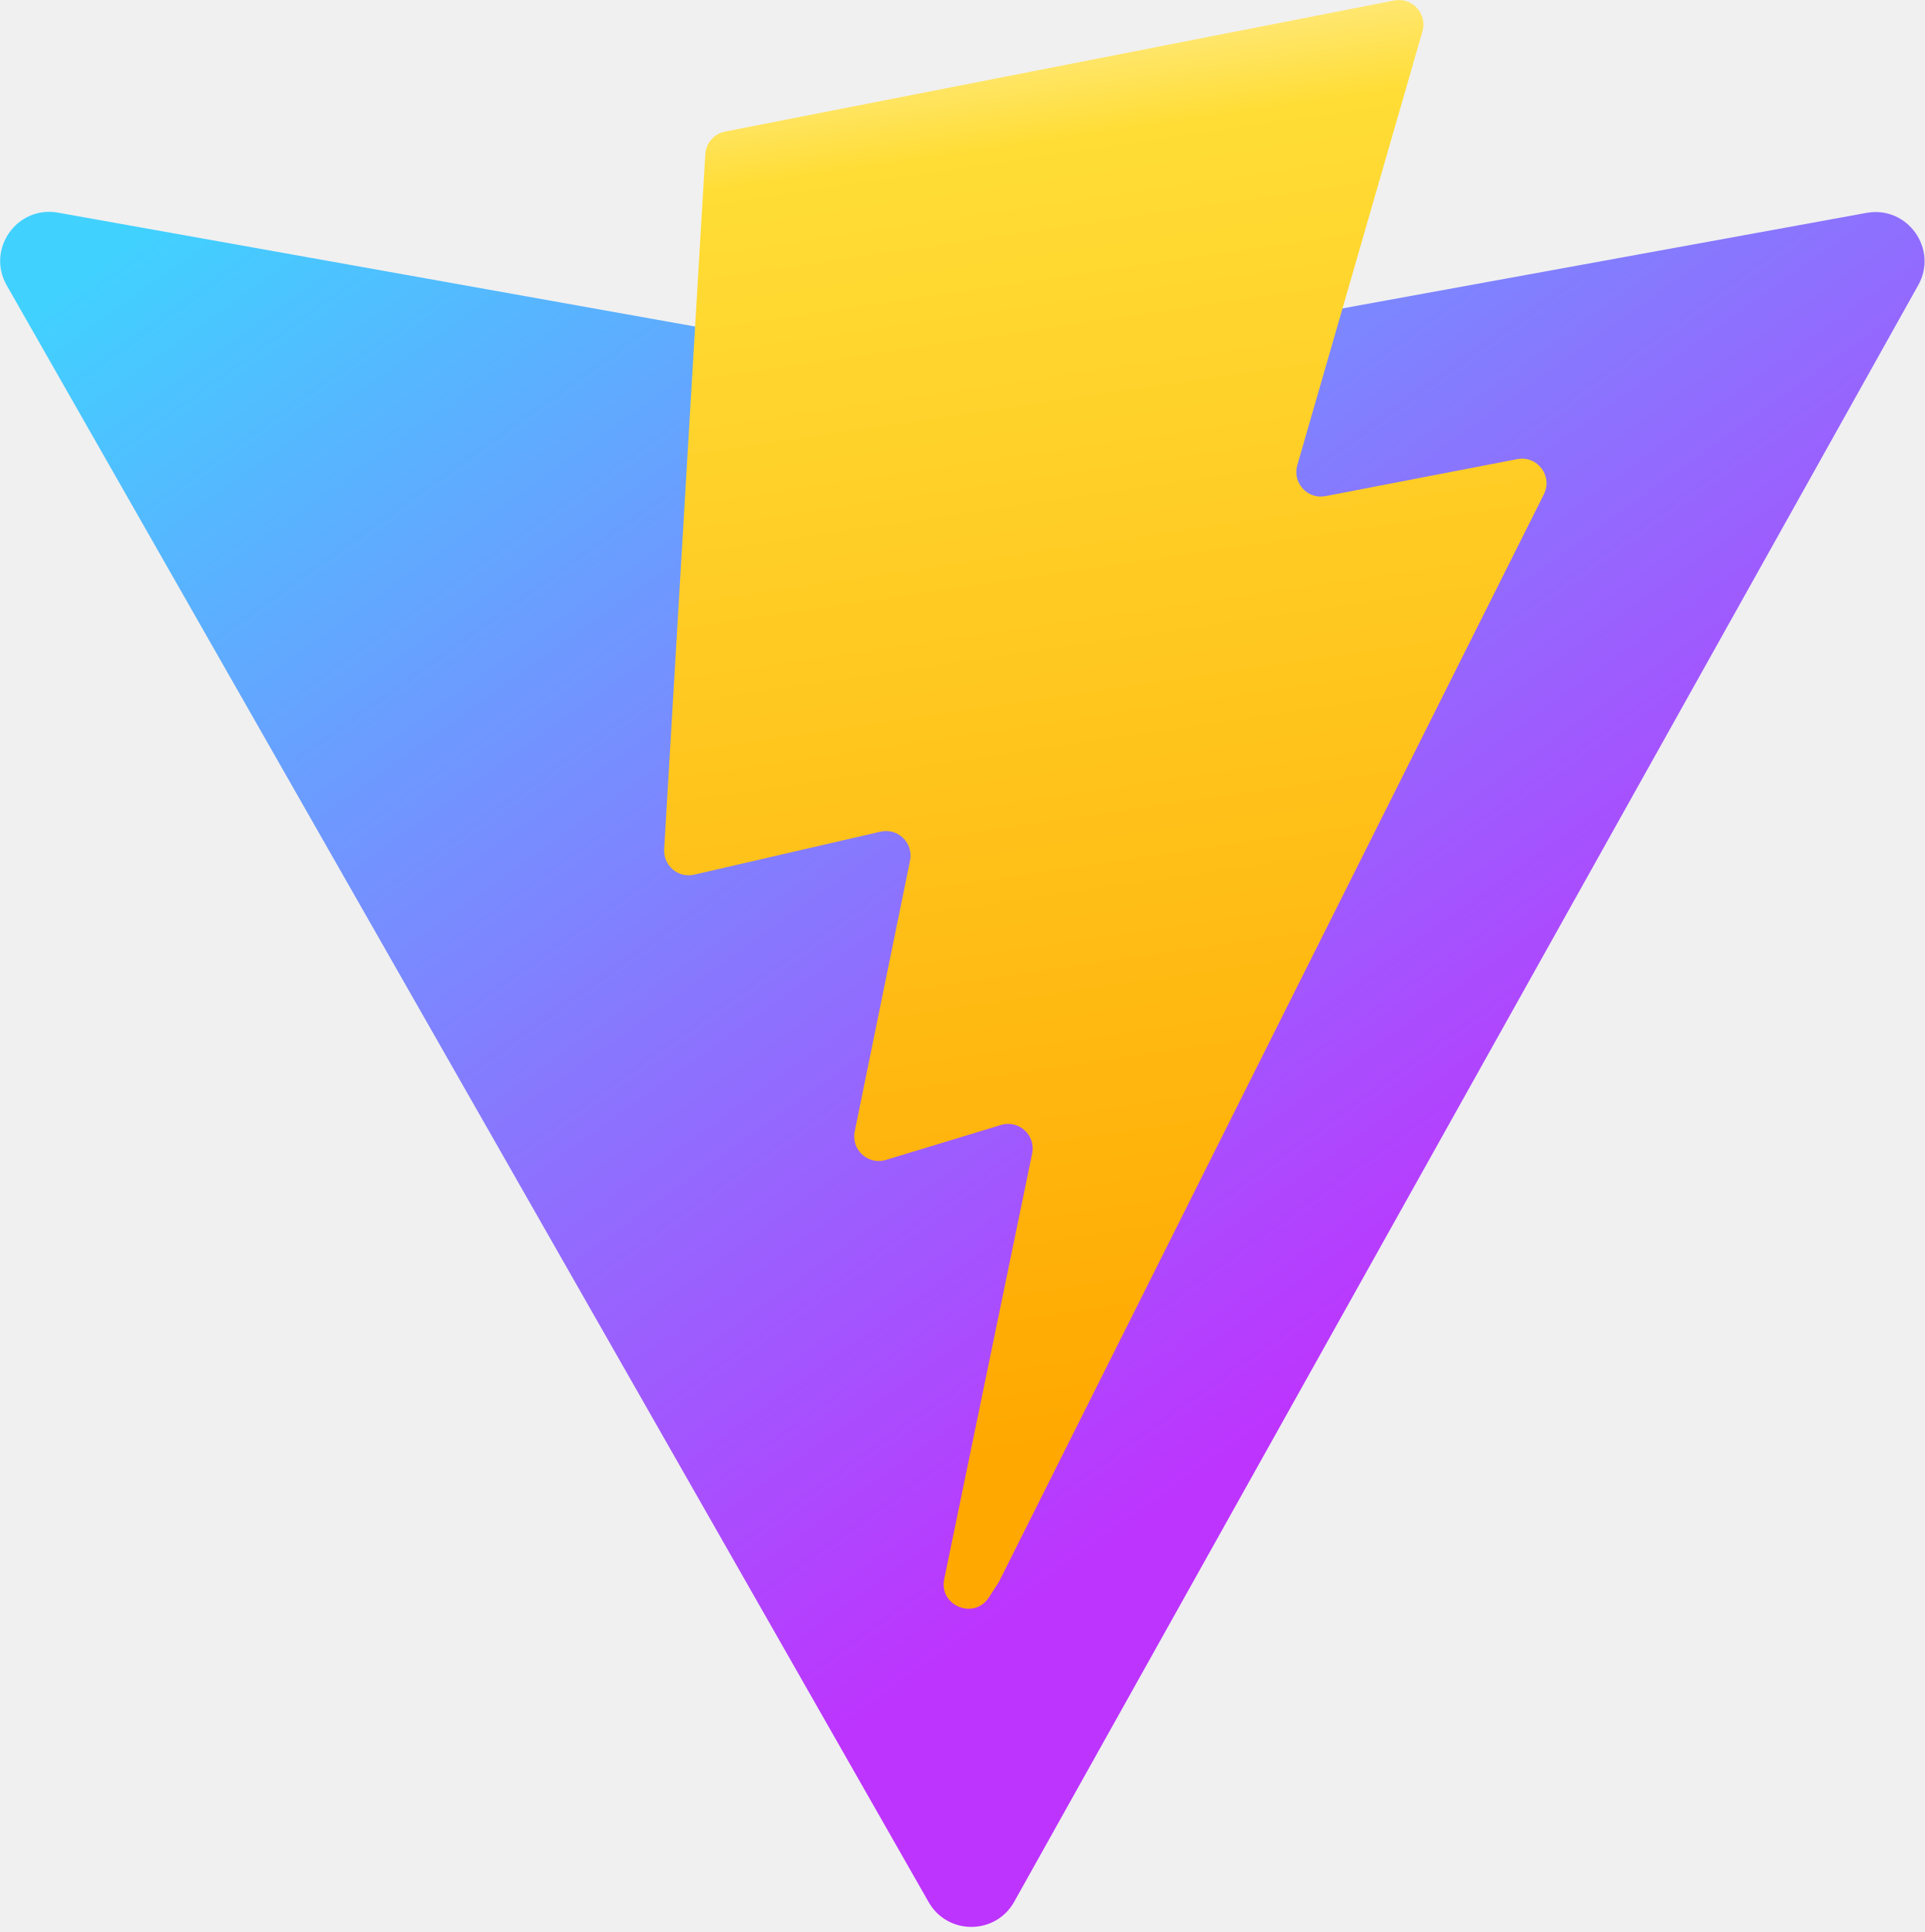
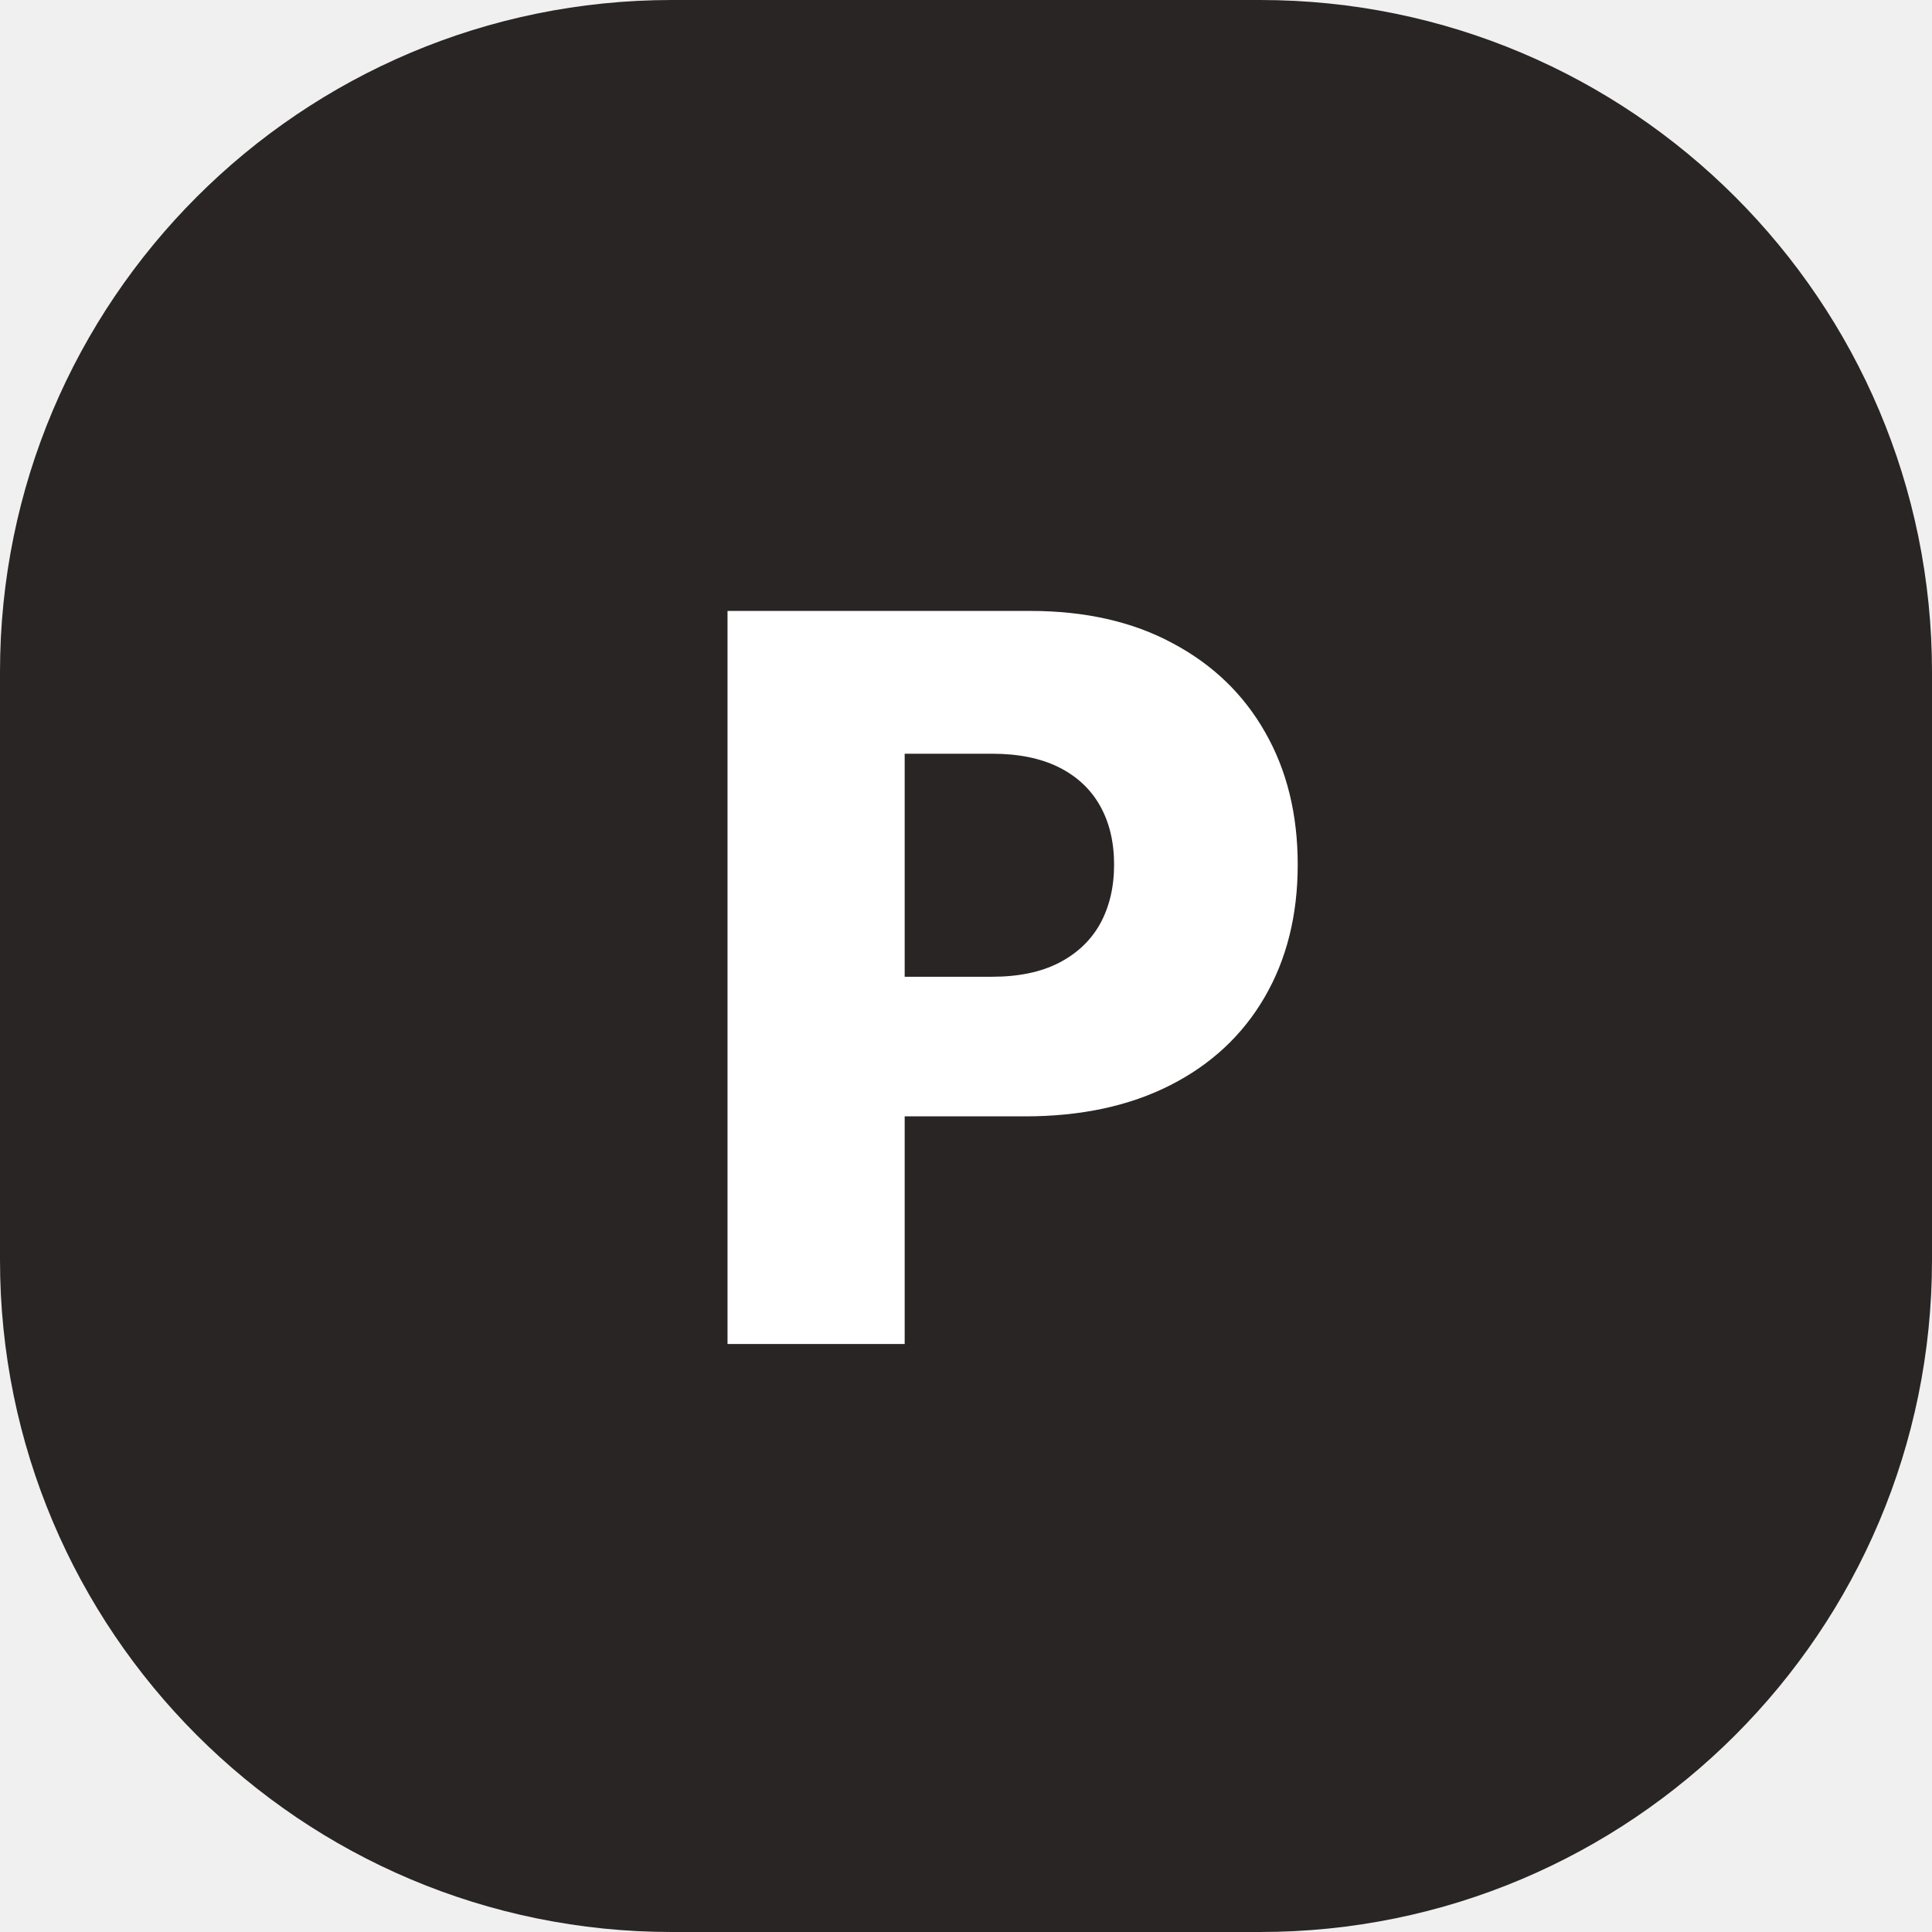
- <svg xmlns="http://www.w3.org/2000/svg" aria-hidden="true" role="img" class="iconify iconify--logos" width="31.88" height="32" preserveAspectRatio="xMidYMid meet" viewBox="0 0 256 257">
-   <defs>
-     <linearGradient id="IconifyId1813088fe1fbc01fb466" x1="-.828%" x2="57.636%" y1="7.652%" y2="78.411%">
-       <stop offset="0%" stop-color="#41D1FF" />
-       <stop offset="100%" stop-color="#BD34FE" />
-     </linearGradient>
-     <linearGradient id="IconifyId1813088fe1fbc01fb467" x1="43.376%" x2="50.316%" y1="2.242%" y2="89.03%">
-       <stop offset="0%" stop-color="#FFEA83" />
-       <stop offset="8.333%" stop-color="#FFDD35" />
-       <stop offset="100%" stop-color="#FFA800" />
-     </linearGradient>
-   </defs>
-   <path fill="url(#IconifyId1813088fe1fbc01fb466)" d="M255.153 37.938L134.897 252.976c-2.483 4.44-8.862 4.466-11.382.048L.875 37.958c-2.746-4.814 1.371-10.646 6.827-9.67l120.385 21.517a6.537 6.537 0 0 0 2.322-.004l117.867-21.483c5.438-.991 9.574 4.796 6.877 9.62Z" />
-   <path fill="url(#IconifyId1813088fe1fbc01fb467)" d="M185.432.063L96.44 17.501a3.268 3.268 0 0 0-2.634 3.014l-5.474 92.456a3.268 3.268 0 0 0 3.997 3.378l24.777-5.718c2.318-.535 4.413 1.507 3.936 3.838l-7.361 36.047c-.495 2.426 1.782 4.5 4.151 3.78l15.304-4.649c2.372-.72 4.652 1.36 4.15 3.788l-11.698 56.621c-.732 3.542 3.979 5.473 5.943 2.437l1.313-2.028l72.516-144.72c1.215-2.423-.88-5.186-3.54-4.672l-25.505 4.922c-2.396.462-4.435-1.77-3.759-4.114l16.646-57.705c.677-2.35-1.37-4.583-3.769-4.113Z" />
+ <svg xmlns="http://www.w3.org/2000/svg" width="23" height="23" viewBox="0 0 23 23" fill="none">
+   <rect width="23" height="23" rx="8" fill="#292524" />
+   <path d="M8.661 16V7.273H12.266C12.919 7.273 13.483 7.401 13.957 7.656C14.435 7.909 14.803 8.263 15.061 8.717C15.32 9.169 15.449 9.695 15.449 10.294C15.449 10.896 15.317 11.423 15.053 11.875C14.791 12.324 14.418 12.672 13.932 12.919C13.446 13.166 12.869 13.29 12.202 13.29H9.977V11.628H11.81C12.128 11.628 12.393 11.572 12.607 11.462C12.822 11.351 12.986 11.196 13.097 10.997C13.207 10.796 13.263 10.561 13.263 10.294C13.263 10.024 13.207 9.791 13.097 9.595C12.986 9.396 12.822 9.243 12.607 9.135C12.391 9.027 12.125 8.973 11.81 8.973H10.77V16H8.661Z" fill="white" />
</svg>
